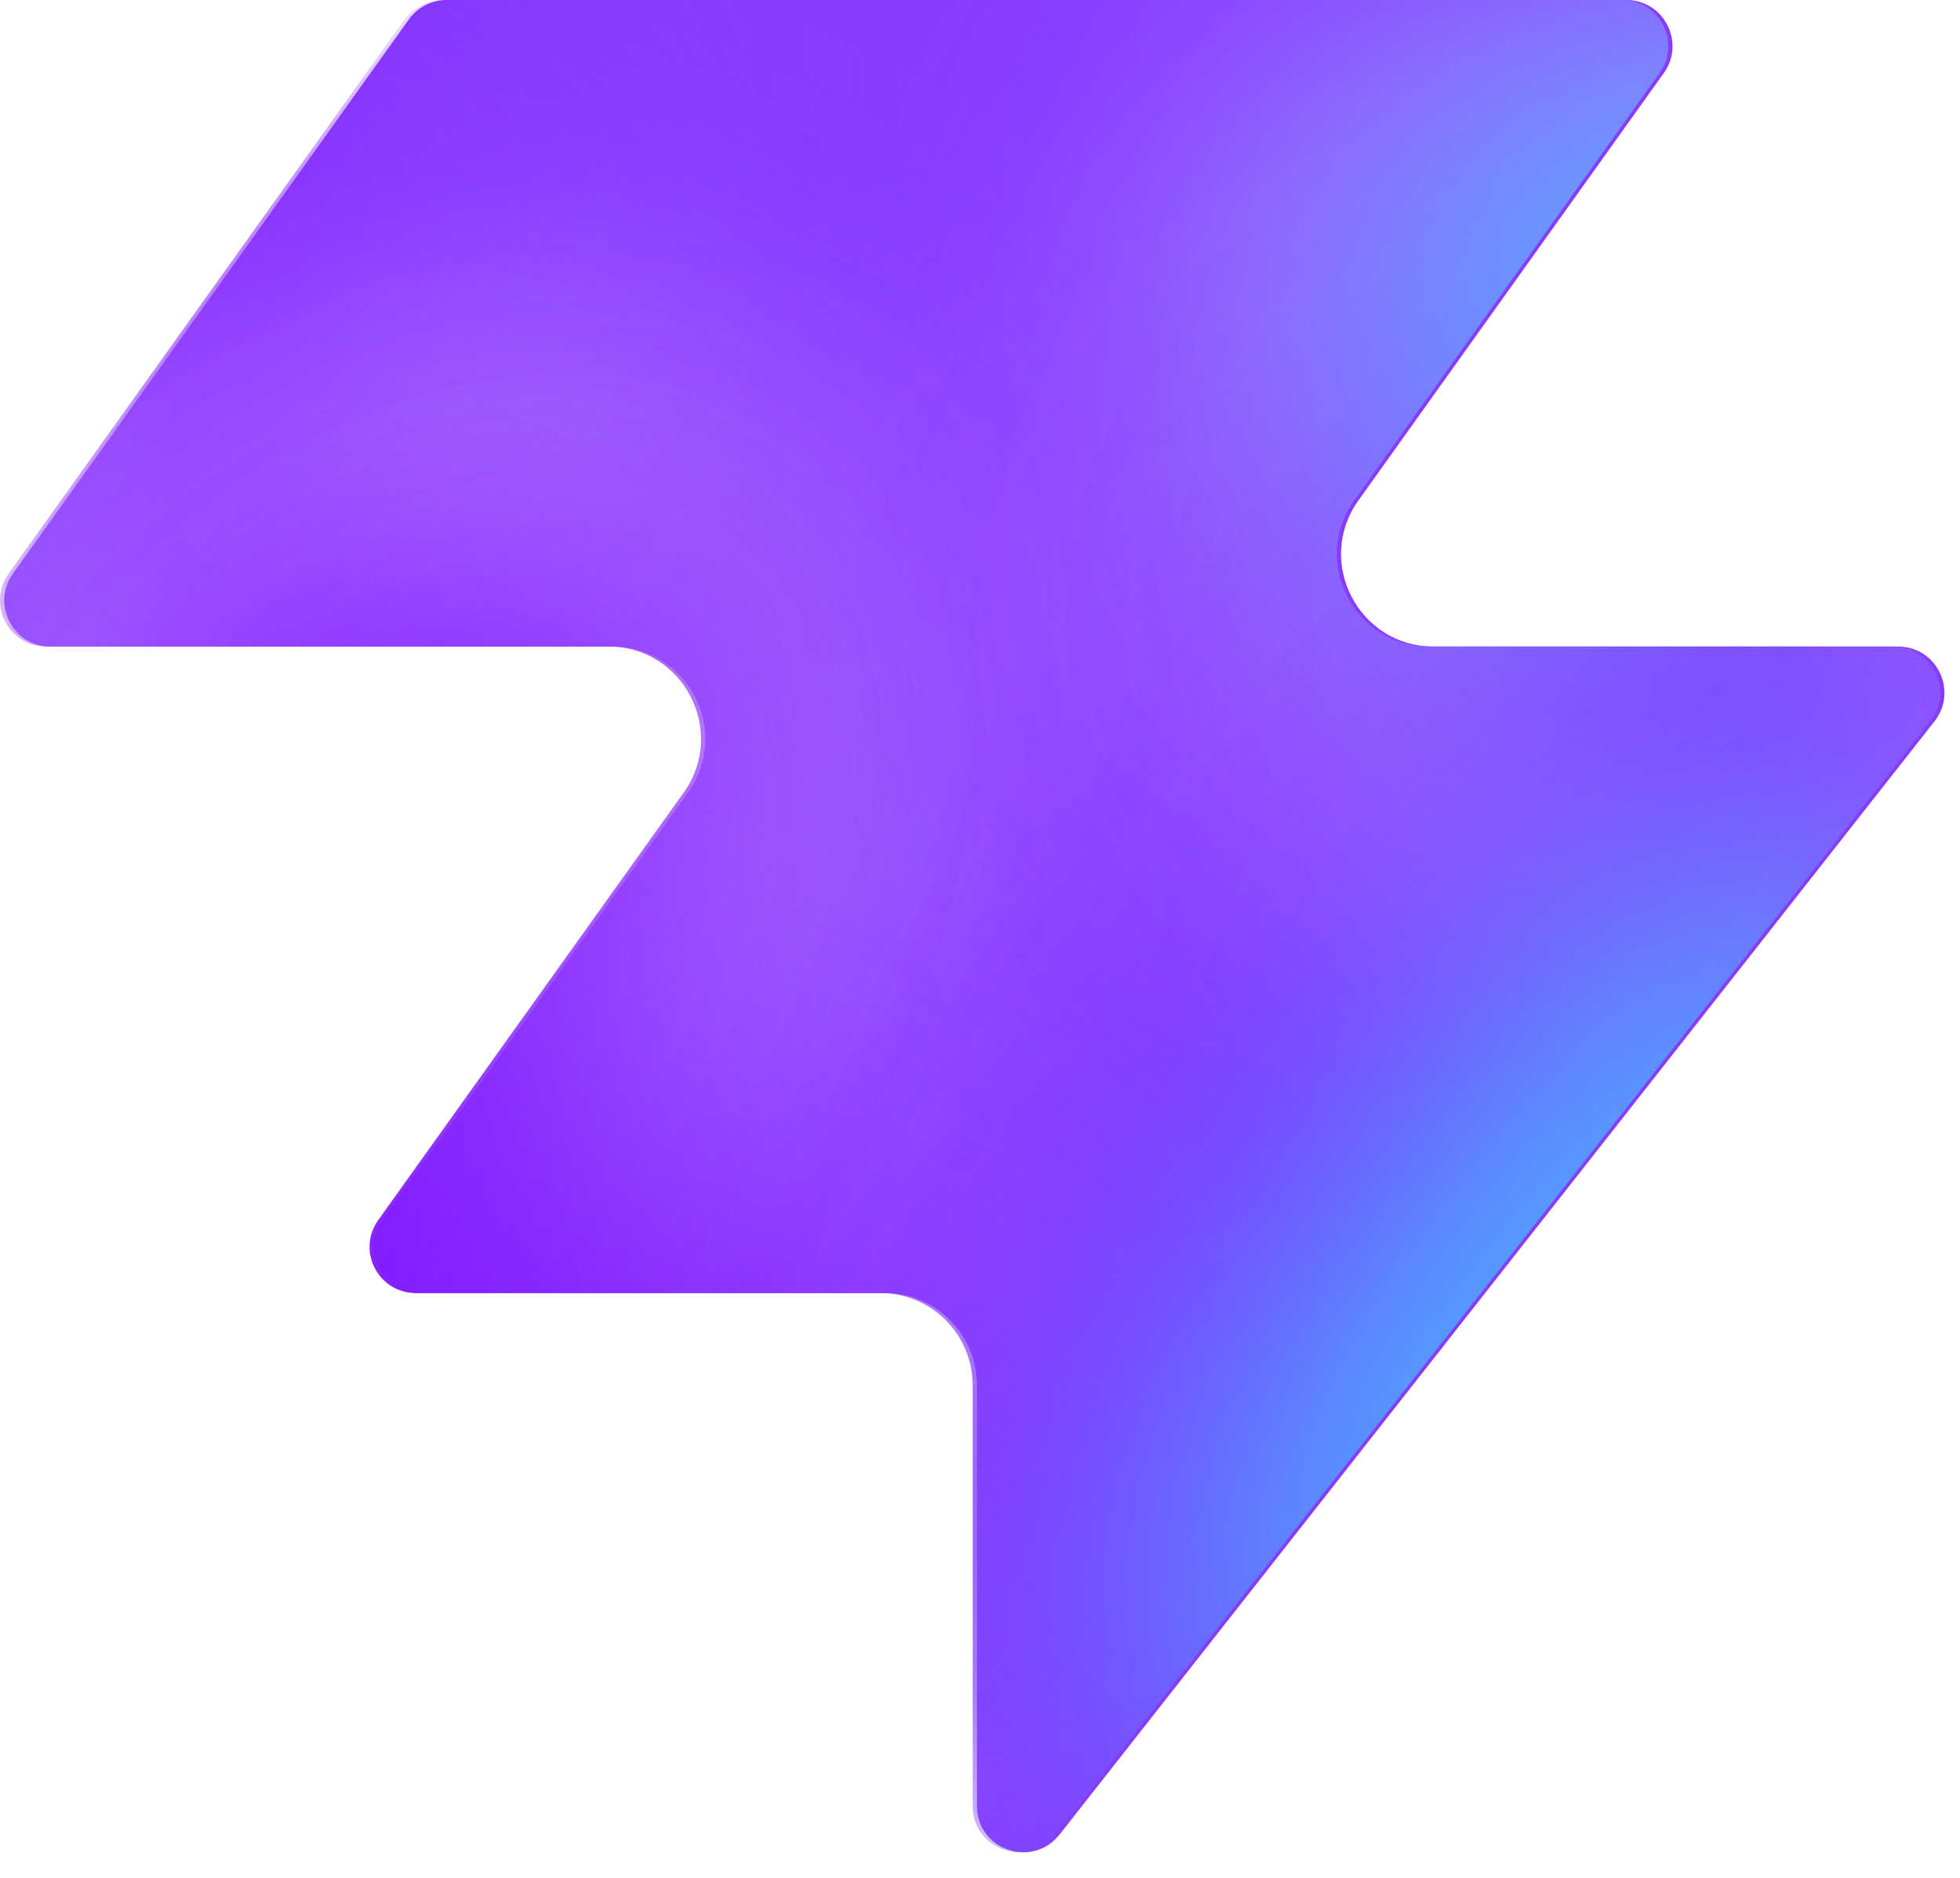
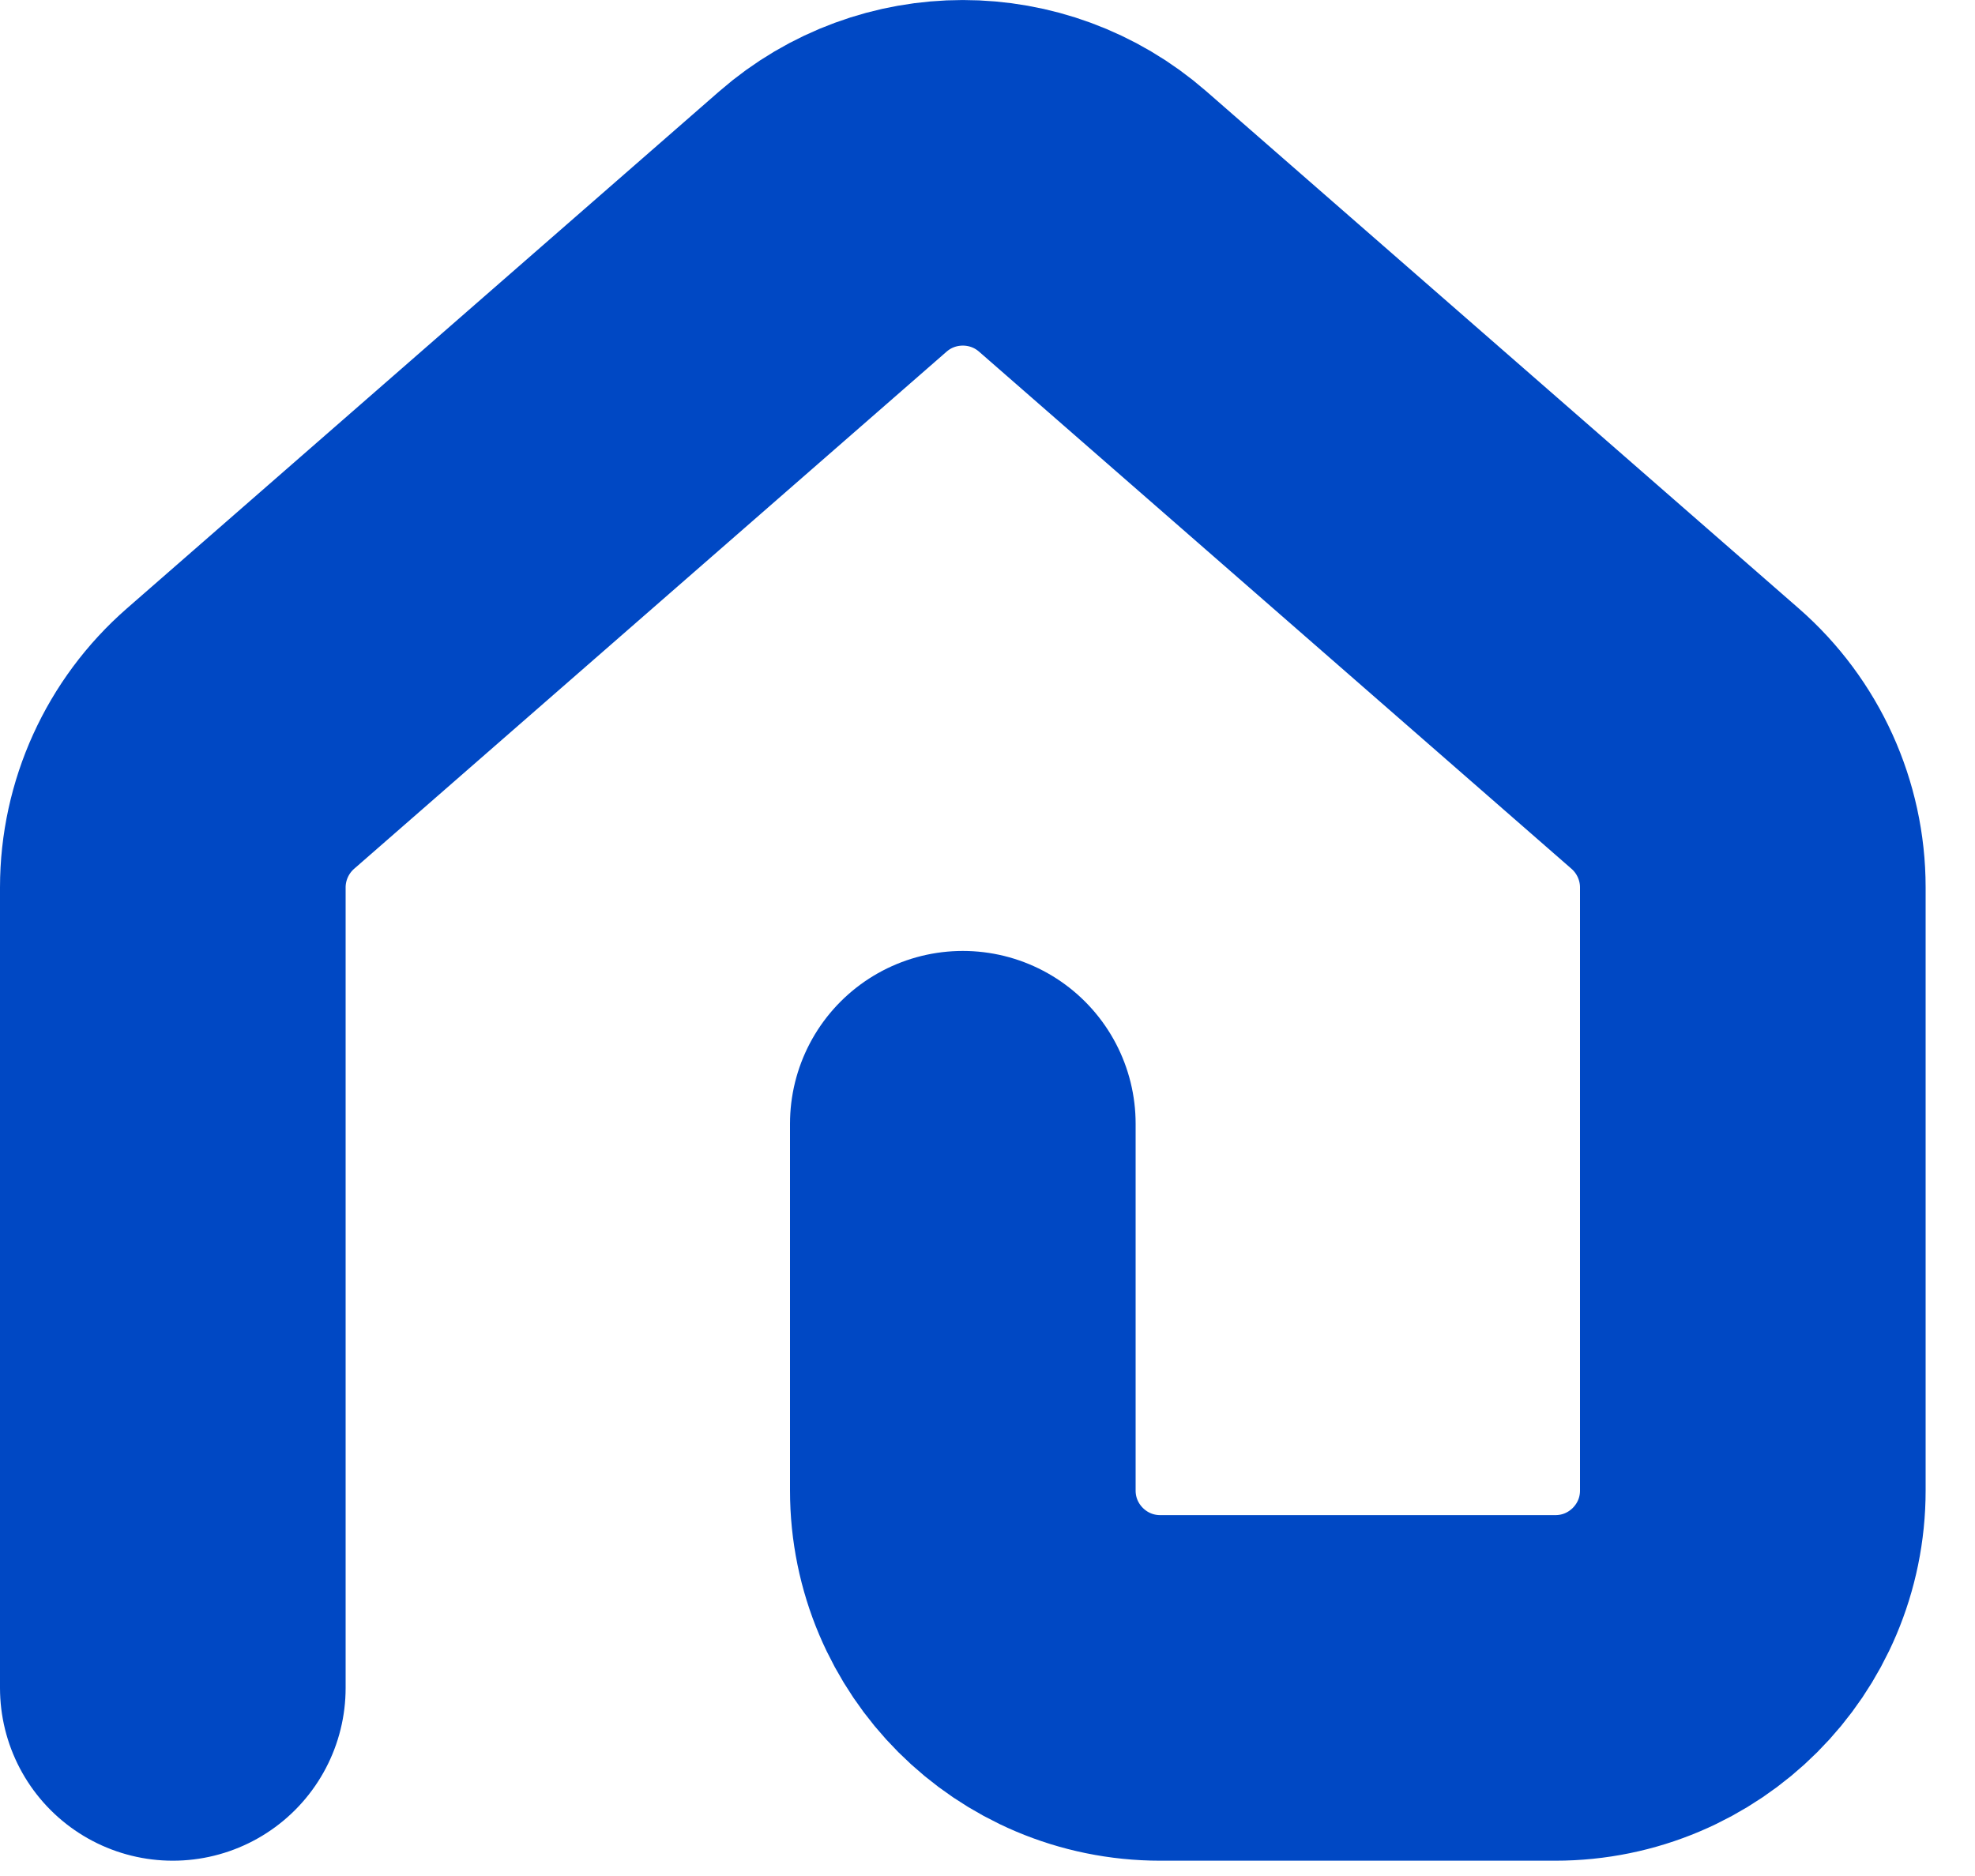
- <svg xmlns="http://www.w3.org/2000/svg" width="48" height="46" fill="none" viewBox="0 0 48 46">
-   <path fill="#863bff" d="M25.946 44.938c-.664.845-2.021.375-2.021-.698V33.937a2.26 2.26 0 0 0-2.262-2.262H10.287c-.92 0-1.456-1.04-.92-1.788l7.48-10.471c1.07-1.497 0-3.578-1.842-3.578H1.237c-.92 0-1.456-1.04-.92-1.788L10.013.474c.214-.297.556-.474.92-.474h28.894c.92 0 1.456 1.04.92 1.788l-7.48 10.471c-1.07 1.498 0 3.579 1.842 3.579h11.377c.943 0 1.473 1.088.89 1.83L25.947 44.94z" style="fill:#863bff;fill:color(display-p3 .525 .23 1);fill-opacity:1" />
-   <mask id="a" width="48" height="46" x="0" y="0" maskUnits="userSpaceOnUse" style="mask-type:alpha">
-     <path fill="#000" d="M25.842 44.938c-.664.844-2.021.375-2.021-.698V33.937a2.26 2.26 0 0 0-2.262-2.262H10.183c-.92 0-1.456-1.04-.92-1.788l7.48-10.471c1.07-1.498 0-3.579-1.842-3.579H1.133c-.92 0-1.456-1.04-.92-1.787L9.91.473c.214-.297.556-.474.92-.474h28.894c.92 0 1.456 1.04.92 1.788l-7.48 10.471c-1.07 1.498 0 3.578 1.842 3.578h11.377c.943 0 1.473 1.088.89 1.832L25.843 44.94z" style="fill:#000;fill-opacity:1" />
-   </mask>
-   <g mask="url(#a)">
-     <g filter="url(#b)">
-       <ellipse cx="5.508" cy="14.704" fill="#ede6ff" rx="5.508" ry="14.704" style="fill:#ede6ff;fill:color(display-p3 .927 .903 1);fill-opacity:1" transform="matrix(.00324 1 1 -.00324 -4.47 31.516)" />
-     </g>
-     <g filter="url(#c)">
-       <ellipse cx="10.399" cy="29.851" fill="#ede6ff" rx="10.399" ry="29.851" style="fill:#ede6ff;fill:color(display-p3 .927 .903 1);fill-opacity:1" transform="matrix(.00324 1 1 -.00324 -39.328 7.883)" />
-     </g>
-     <g filter="url(#d)">
-       <ellipse cx="5.508" cy="30.487" fill="#7e14ff" rx="5.508" ry="30.487" style="fill:#7e14ff;fill:color(display-p3 .492 .077 1);fill-opacity:1" transform="rotate(89.814 -25.913 -14.639)scale(1 -1)" />
-     </g>
-     <g filter="url(#e)">
-       <ellipse cx="5.508" cy="30.599" fill="#7e14ff" rx="5.508" ry="30.599" style="fill:#7e14ff;fill:color(display-p3 .492 .077 1);fill-opacity:1" transform="rotate(89.814 -32.644 -3.334)scale(1 -1)" />
-     </g>
-     <g filter="url(#f)">
-       <ellipse cx="5.508" cy="30.599" fill="#7e14ff" rx="5.508" ry="30.599" style="fill:#7e14ff;fill:color(display-p3 .492 .077 1);fill-opacity:1" transform="matrix(.00324 1 1 -.00324 -34.34 30.47)" />
-     </g>
-     <g filter="url(#g)">
-       <ellipse cx="14.072" cy="22.078" fill="#ede6ff" rx="14.072" ry="22.078" style="fill:#ede6ff;fill:color(display-p3 .927 .903 1);fill-opacity:1" transform="rotate(93.35 24.506 48.493)scale(-1 1)" />
-     </g>
-     <g filter="url(#h)">
-       <ellipse cx="3.47" cy="21.501" fill="#7e14ff" rx="3.47" ry="21.501" style="fill:#7e14ff;fill:color(display-p3 .492 .077 1);fill-opacity:1" transform="rotate(89.009 28.708 47.59)scale(-1 1)" />
-     </g>
-     <g filter="url(#i)">
-       <ellipse cx="3.47" cy="21.501" fill="#7e14ff" rx="3.47" ry="21.501" style="fill:#7e14ff;fill:color(display-p3 .492 .077 1);fill-opacity:1" transform="rotate(89.009 28.708 47.59)scale(-1 1)" />
-     </g>
-     <g filter="url(#j)">
-       <ellipse cx=".387" cy="8.972" fill="#7e14ff" rx="4.407" ry="29.108" style="fill:#7e14ff;fill:color(display-p3 .492 .077 1);fill-opacity:1" transform="rotate(39.51 .387 8.972)" />
-     </g>
-     <g filter="url(#k)">
-       <ellipse cx="47.523" cy="-6.092" fill="#7e14ff" rx="4.407" ry="29.108" style="fill:#7e14ff;fill:color(display-p3 .492 .077 1);fill-opacity:1" transform="rotate(37.892 47.523 -6.092)" />
-     </g>
-     <g filter="url(#l)">
-       <ellipse cx="41.412" cy="6.333" fill="#47bfff" rx="5.971" ry="9.665" style="fill:#47bfff;fill:color(display-p3 .28 .748 1);fill-opacity:1" transform="rotate(37.892 41.412 6.333)" />
-     </g>
-     <g filter="url(#m)">
-       <ellipse cx="-1.879" cy="38.332" fill="#7e14ff" rx="4.407" ry="29.108" style="fill:#7e14ff;fill:color(display-p3 .492 .077 1);fill-opacity:1" transform="rotate(37.892 -1.88 38.332)" />
-     </g>
-     <g filter="url(#n)">
-       <ellipse cx="-1.879" cy="38.332" fill="#7e14ff" rx="4.407" ry="29.108" style="fill:#7e14ff;fill:color(display-p3 .492 .077 1);fill-opacity:1" transform="rotate(37.892 -1.88 38.332)" />
-     </g>
-     <g filter="url(#o)">
-       <ellipse cx="35.651" cy="29.907" fill="#7e14ff" rx="4.407" ry="29.108" style="fill:#7e14ff;fill:color(display-p3 .492 .077 1);fill-opacity:1" transform="rotate(37.892 35.651 29.907)" />
-     </g>
-     <g filter="url(#p)">
-       <ellipse cx="38.418" cy="32.4" fill="#47bfff" rx="5.971" ry="15.297" style="fill:#47bfff;fill:color(display-p3 .28 .748 1);fill-opacity:1" transform="rotate(37.892 38.418 32.4)" />
-     </g>
-   </g>
-   <defs>
-     <filter id="b" width="60.045" height="41.654" x="-19.77" y="16.149" color-interpolation-filters="sRGB" filterUnits="userSpaceOnUse">
-       <feFlood flood-opacity="0" result="BackgroundImageFix" />
-       <feBlend in="SourceGraphic" in2="BackgroundImageFix" result="shape" />
-       <feGaussianBlur result="effect1_foregroundBlur_2002_17158" stdDeviation="7.659" />
-     </filter>
-     <filter id="c" width="90.34" height="51.437" x="-54.613" y="-7.533" color-interpolation-filters="sRGB" filterUnits="userSpaceOnUse">
-       <feFlood flood-opacity="0" result="BackgroundImageFix" />
-       <feBlend in="SourceGraphic" in2="BackgroundImageFix" result="shape" />
-       <feGaussianBlur result="effect1_foregroundBlur_2002_17158" stdDeviation="7.659" />
-     </filter>
-     <filter id="d" width="79.355" height="29.4" x="-49.64" y="2.03" color-interpolation-filters="sRGB" filterUnits="userSpaceOnUse">
-       <feFlood flood-opacity="0" result="BackgroundImageFix" />
-       <feBlend in="SourceGraphic" in2="BackgroundImageFix" result="shape" />
-       <feGaussianBlur result="effect1_foregroundBlur_2002_17158" stdDeviation="4.596" />
-     </filter>
-     <filter id="e" width="79.579" height="29.4" x="-45.045" y="20.029" color-interpolation-filters="sRGB" filterUnits="userSpaceOnUse">
-       <feFlood flood-opacity="0" result="BackgroundImageFix" />
-       <feBlend in="SourceGraphic" in2="BackgroundImageFix" result="shape" />
-       <feGaussianBlur result="effect1_foregroundBlur_2002_17158" stdDeviation="4.596" />
-     </filter>
-     <filter id="f" width="79.579" height="29.4" x="-43.513" y="21.178" color-interpolation-filters="sRGB" filterUnits="userSpaceOnUse">
-       <feFlood flood-opacity="0" result="BackgroundImageFix" />
-       <feBlend in="SourceGraphic" in2="BackgroundImageFix" result="shape" />
-       <feGaussianBlur result="effect1_foregroundBlur_2002_17158" stdDeviation="4.596" />
-     </filter>
-     <filter id="g" width="74.749" height="58.852" x="15.756" y="-17.901" color-interpolation-filters="sRGB" filterUnits="userSpaceOnUse">
-       <feFlood flood-opacity="0" result="BackgroundImageFix" />
-       <feBlend in="SourceGraphic" in2="BackgroundImageFix" result="shape" />
-       <feGaussianBlur result="effect1_foregroundBlur_2002_17158" stdDeviation="7.659" />
-     </filter>
-     <filter id="h" width="61.377" height="25.362" x="23.548" y="2.284" color-interpolation-filters="sRGB" filterUnits="userSpaceOnUse">
-       <feFlood flood-opacity="0" result="BackgroundImageFix" />
-       <feBlend in="SourceGraphic" in2="BackgroundImageFix" result="shape" />
-       <feGaussianBlur result="effect1_foregroundBlur_2002_17158" stdDeviation="4.596" />
-     </filter>
-     <filter id="i" width="61.377" height="25.362" x="23.548" y="2.284" color-interpolation-filters="sRGB" filterUnits="userSpaceOnUse">
-       <feFlood flood-opacity="0" result="BackgroundImageFix" />
-       <feBlend in="SourceGraphic" in2="BackgroundImageFix" result="shape" />
-       <feGaussianBlur result="effect1_foregroundBlur_2002_17158" stdDeviation="4.596" />
-     </filter>
-     <filter id="j" width="56.045" height="63.649" x="-27.636" y="-22.853" color-interpolation-filters="sRGB" filterUnits="userSpaceOnUse">
-       <feFlood flood-opacity="0" result="BackgroundImageFix" />
-       <feBlend in="SourceGraphic" in2="BackgroundImageFix" result="shape" />
-       <feGaussianBlur result="effect1_foregroundBlur_2002_17158" stdDeviation="4.596" />
-     </filter>
-     <filter id="k" width="54.814" height="64.646" x="20.116" y="-38.415" color-interpolation-filters="sRGB" filterUnits="userSpaceOnUse">
-       <feFlood flood-opacity="0" result="BackgroundImageFix" />
-       <feBlend in="SourceGraphic" in2="BackgroundImageFix" result="shape" />
-       <feGaussianBlur result="effect1_foregroundBlur_2002_17158" stdDeviation="4.596" />
-     </filter>
-     <filter id="l" width="33.541" height="35.313" x="24.641" y="-11.323" color-interpolation-filters="sRGB" filterUnits="userSpaceOnUse">
-       <feFlood flood-opacity="0" result="BackgroundImageFix" />
-       <feBlend in="SourceGraphic" in2="BackgroundImageFix" result="shape" />
-       <feGaussianBlur result="effect1_foregroundBlur_2002_17158" stdDeviation="4.596" />
-     </filter>
-     <filter id="m" width="54.814" height="64.646" x="-29.286" y="6.009" color-interpolation-filters="sRGB" filterUnits="userSpaceOnUse">
-       <feFlood flood-opacity="0" result="BackgroundImageFix" />
-       <feBlend in="SourceGraphic" in2="BackgroundImageFix" result="shape" />
-       <feGaussianBlur result="effect1_foregroundBlur_2002_17158" stdDeviation="4.596" />
-     </filter>
-     <filter id="n" width="54.814" height="64.646" x="-29.286" y="6.009" color-interpolation-filters="sRGB" filterUnits="userSpaceOnUse">
-       <feFlood flood-opacity="0" result="BackgroundImageFix" />
-       <feBlend in="SourceGraphic" in2="BackgroundImageFix" result="shape" />
-       <feGaussianBlur result="effect1_foregroundBlur_2002_17158" stdDeviation="4.596" />
-     </filter>
-     <filter id="o" width="54.814" height="64.646" x="8.244" y="-2.416" color-interpolation-filters="sRGB" filterUnits="userSpaceOnUse">
-       <feFlood flood-opacity="0" result="BackgroundImageFix" />
-       <feBlend in="SourceGraphic" in2="BackgroundImageFix" result="shape" />
-       <feGaussianBlur result="effect1_foregroundBlur_2002_17158" stdDeviation="4.596" />
-     </filter>
-     <filter id="p" width="39.409" height="43.623" x="18.713" y="10.588" color-interpolation-filters="sRGB" filterUnits="userSpaceOnUse">
-       <feFlood flood-opacity="0" result="BackgroundImageFix" />
-       <feBlend in="SourceGraphic" in2="BackgroundImageFix" result="shape" />
-       <feGaussianBlur result="effect1_foregroundBlur_2002_17158" stdDeviation="4.596" />
-     </filter>
-   </defs>
+ <svg xmlns="http://www.w3.org/2000/svg" viewBox="0 0 20 19" fill="none">
+   <path d="M1.75 17.095V8.988C1.75 8.411 2 7.861 2.435 7.481L8.435 2.243C9.188 1.586 10.312 1.586 11.065 2.243L17.065 7.481C17.5 7.861 17.75 8.411 17.75 8.988V15.095C17.75 16.2 16.855 17.095 15.75 17.095H11.75C10.645 17.095 9.75 16.2 9.75 15.095V11.381" stroke="#0048C4" stroke-width="3.5" stroke-linecap="round" />
</svg>
